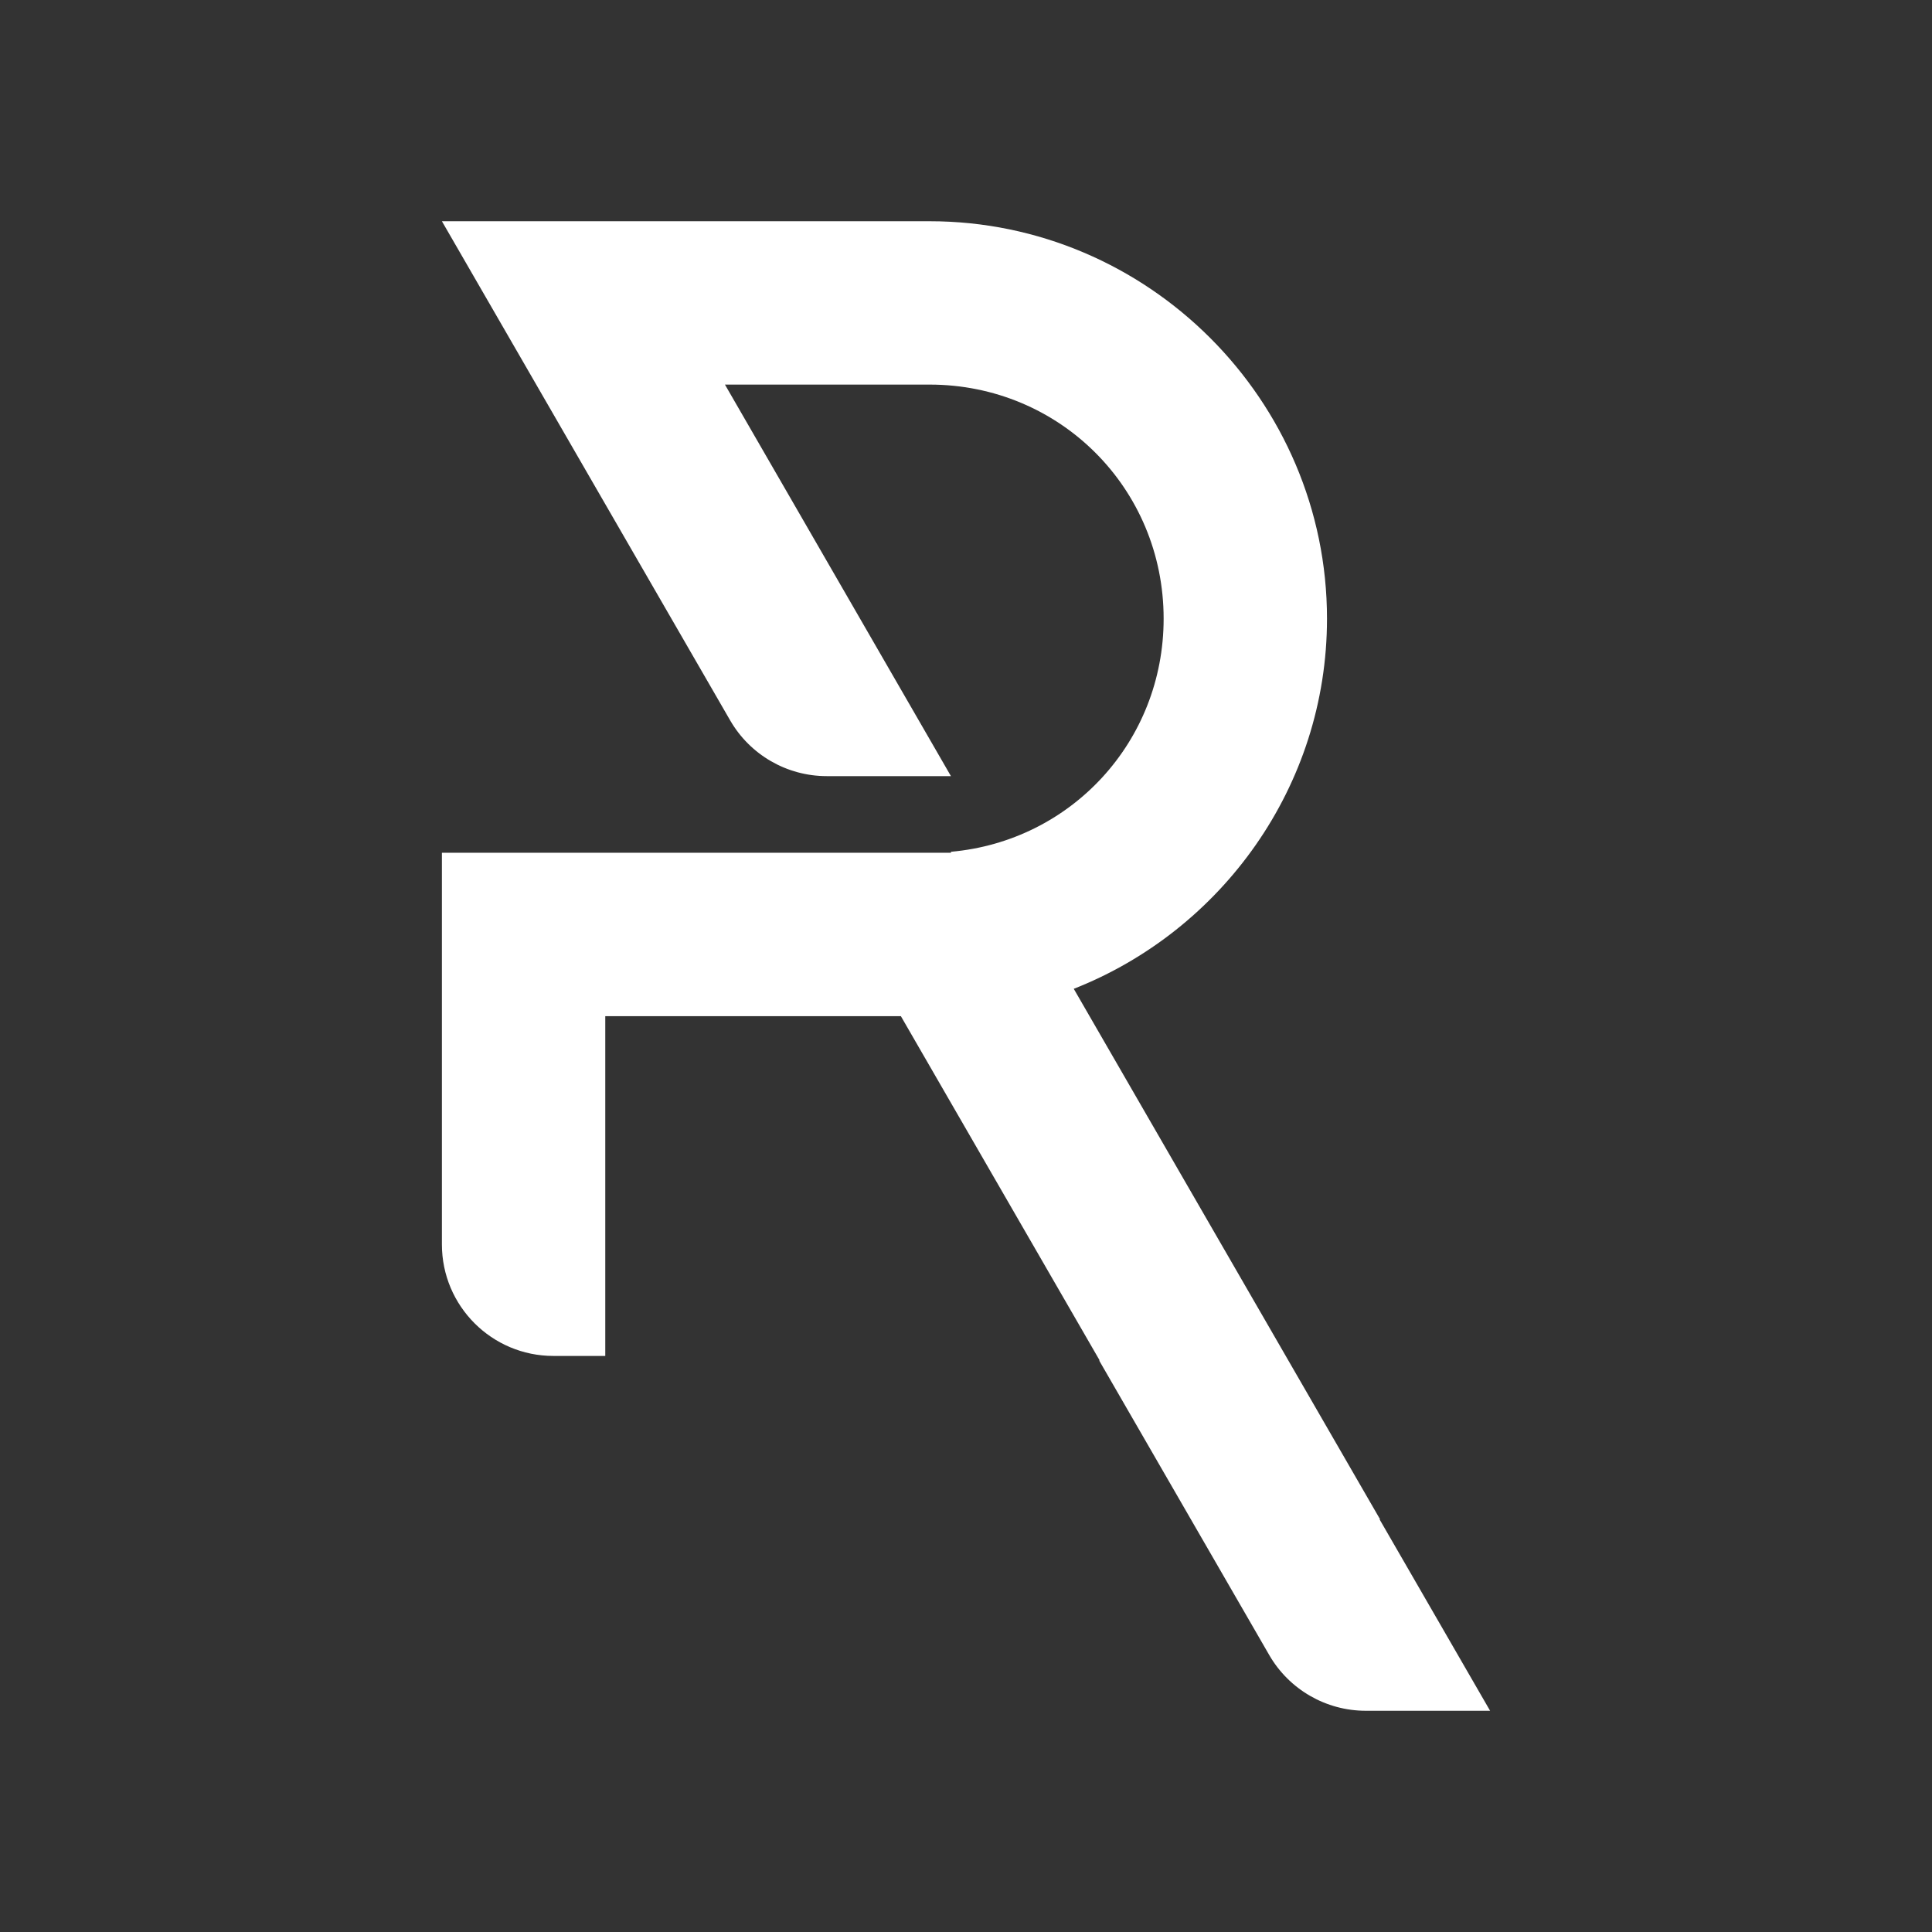
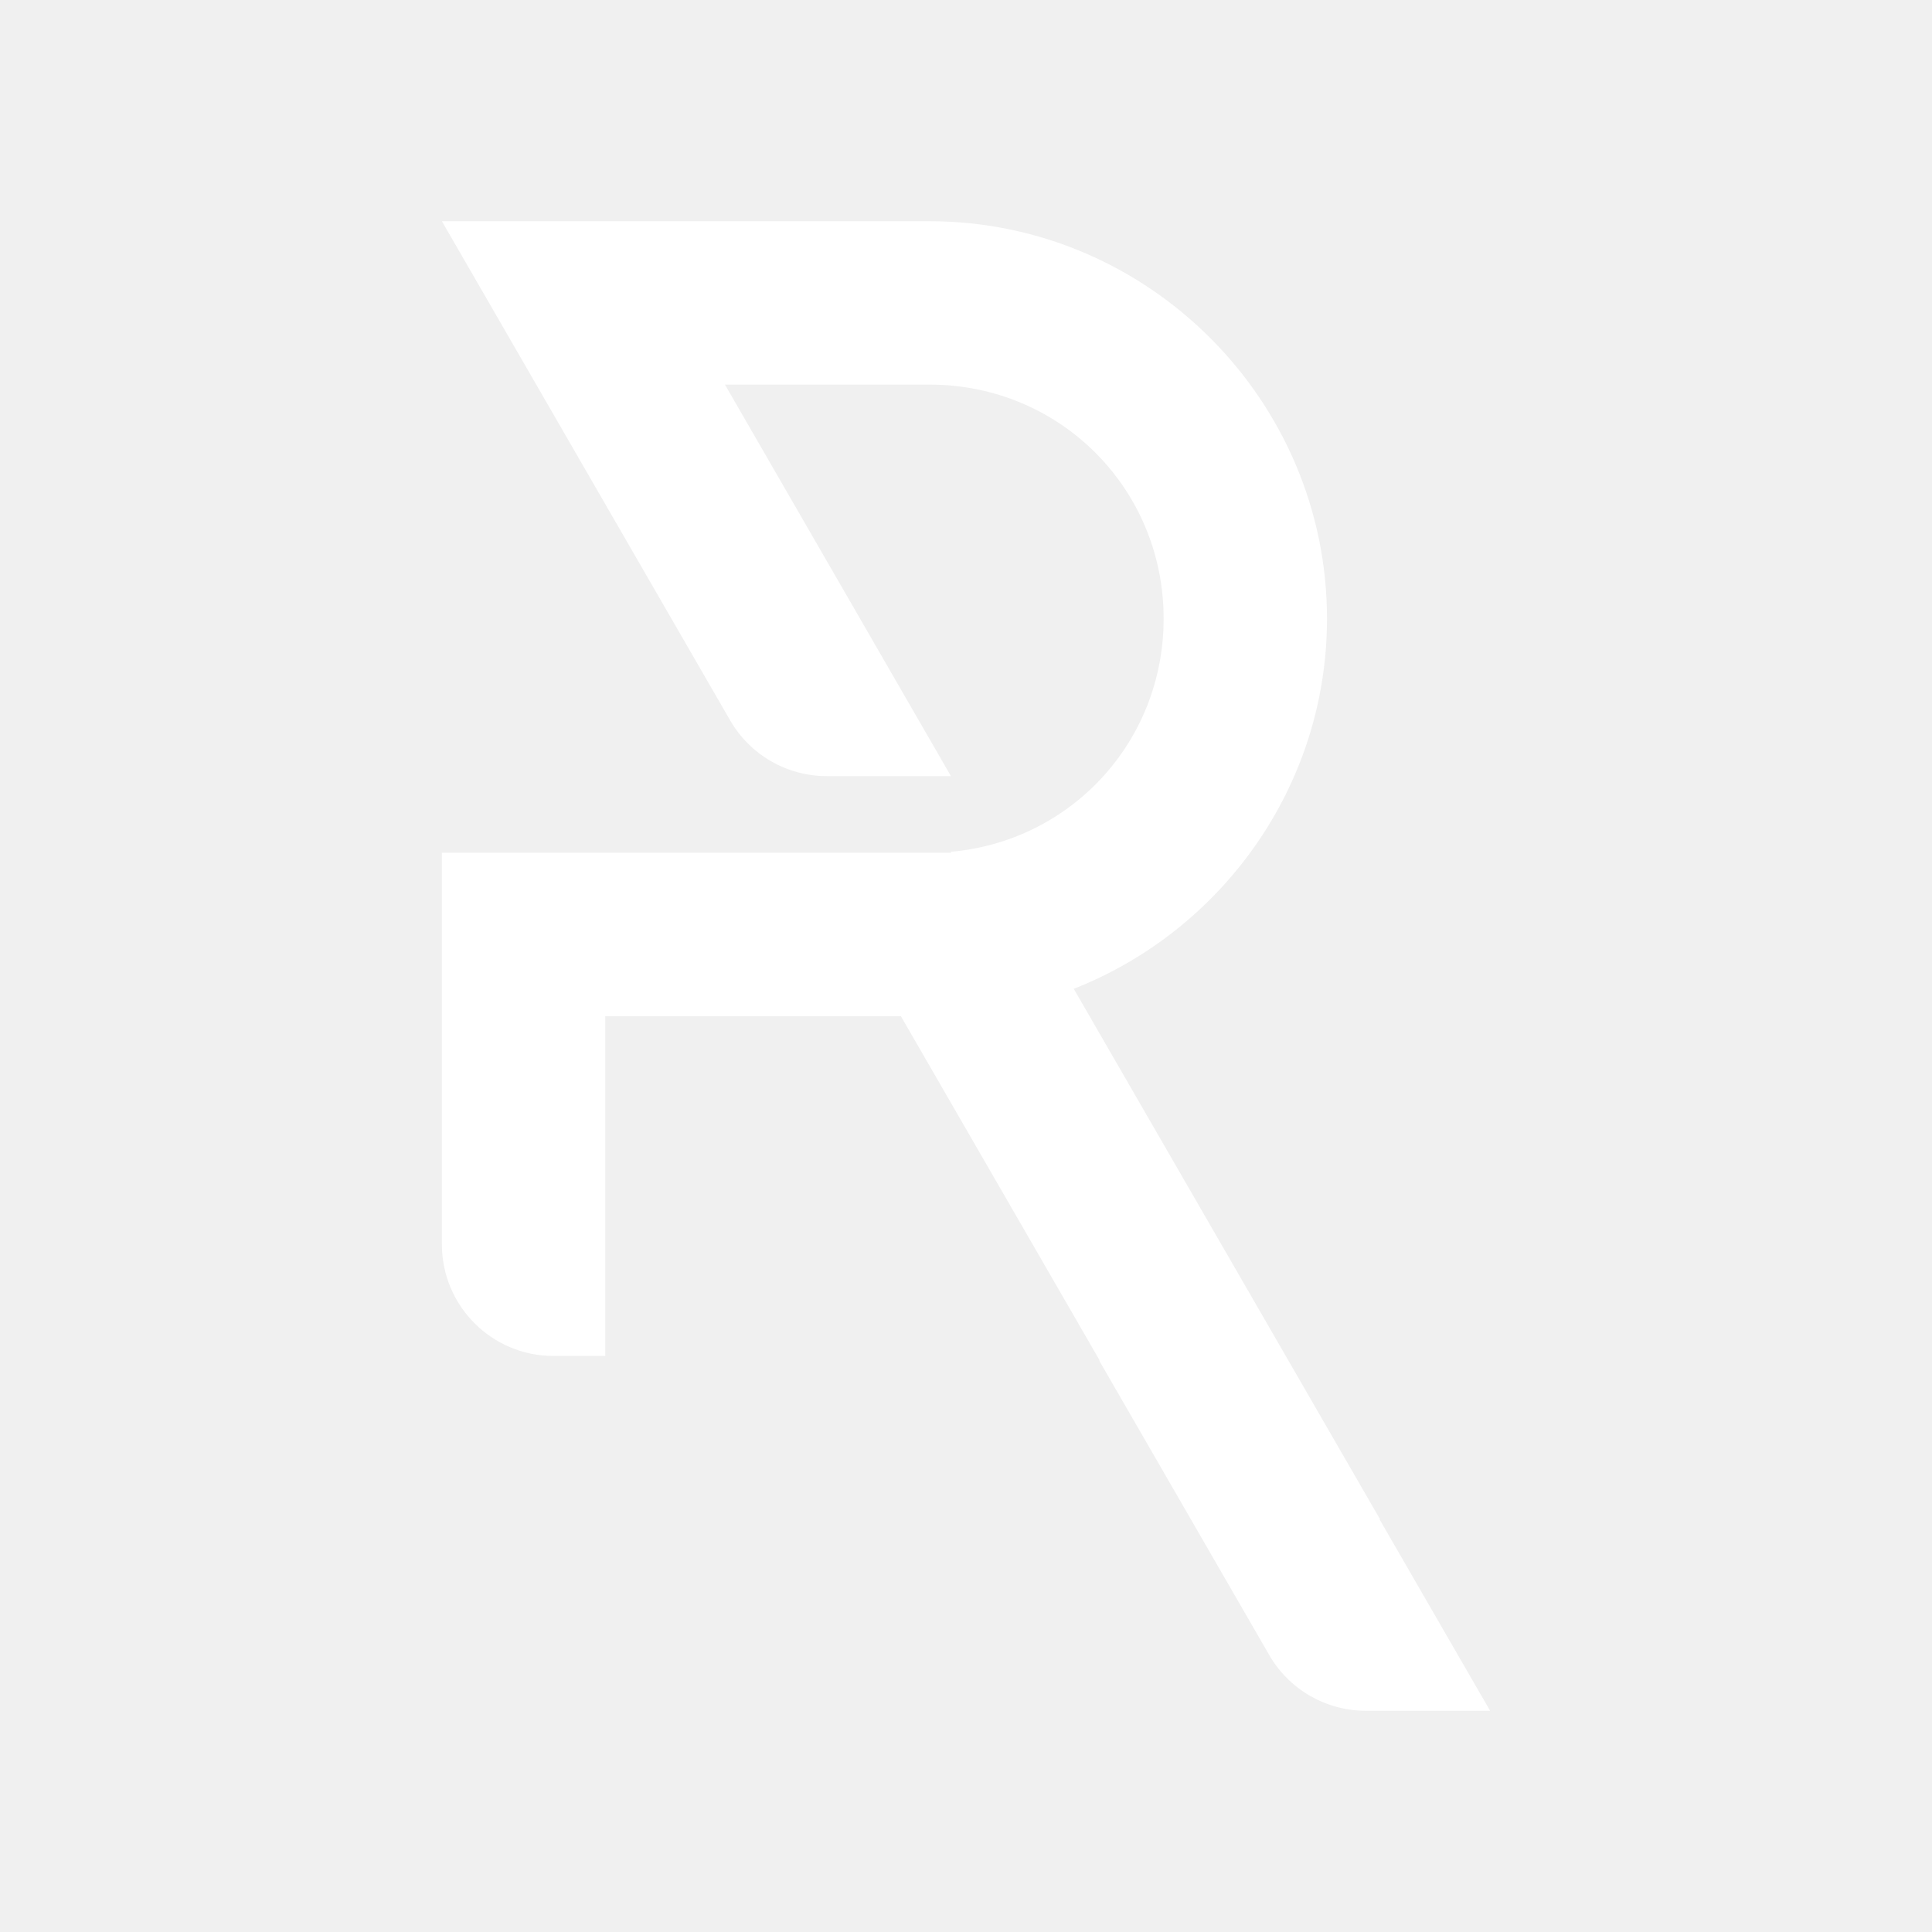
- <svg xmlns="http://www.w3.org/2000/svg" width="465" height="465" viewBox="0 0 123.031 123.031" version="1.1" id="svg3161">
+ <svg xmlns="http://www.w3.org/2000/svg" id="svg3161" version="1.1" viewBox="0 0 123.031 123.031" height="465" width="465">
  <defs id="defs3155" />
  <g id="layer1">
-     <rect y="0" x="0" height="123.031" width="123.031" id="rect4641" style="fill:#333333;stroke:none;stroke-width:1.9;stroke-linecap:square" />
-     <path style="opacity:1;fill:#ffffff;fill-opacity:1;stroke-width:10.2;stroke-linecap:square;stroke-opacity:0.143;stop-opacity:1" d="m 28.141,14.088 h 31.054 c 13.917,0 25.309,11.392 25.309,25.309 0,10.681 -6.713,19.872 -16.126,23.571 l 19.506,33.783 h -0.034 l 7.04,12.192 H 86.974 A 7.101,7.101 0 0 1 80.825,105.393 L 69.994,86.635 h 0.034 L 57.369,64.711 H 38.544 v 21.636 h -3.302 a 7.101,7.101 0 0 1 -7.101,-7.102 v -24.94 h 31.054 1.362 v -0.063 c 7.644,-0.679 13.544,-7.012 13.544,-14.846 0,-8.294 -6.612,-14.905 -14.906,-14.905 H 46.165 l 14.391,24.933 h -7.91 a 7.101,7.101 0 0 1 -6.149,-3.55 z" id="path4515" />
+     <g id="g842">
+       <rect y="0" x="0" height="123.031" width="123.031" id="rect4641" style="fill:none;stroke:none;stroke-width:1.9;stroke-linecap:square" />
+       <path style="opacity:1;fill:#ffffff;fill-opacity:1;stroke-width:10.2;stroke-linecap:square;stroke-opacity:0.143;stop-opacity:1" d="m 28.141,14.088 h 31.054 c 13.917,0 25.309,11.392 25.309,25.309 0,10.681 -6.713,19.872 -16.126,23.571 l 19.506,33.783 h -0.034 l 7.04,12.192 H 86.974 A 7.101,7.101 0 0 1 80.825,105.393 L 69.994,86.635 h 0.034 L 57.369,64.711 H 38.544 v 21.636 h -3.302 a 7.101,7.101 0 0 1 -7.101,-7.102 v -24.94 h 31.054 1.362 v -0.063 c 7.644,-0.679 13.544,-7.012 13.544,-14.846 0,-8.294 -6.612,-14.905 -14.906,-14.905 H 46.165 l 14.391,24.933 h -7.91 a 7.101,7.101 0 0 1 -6.149,-3.55 z" id="path4515" />
+     </g>
  </g>
</svg>
